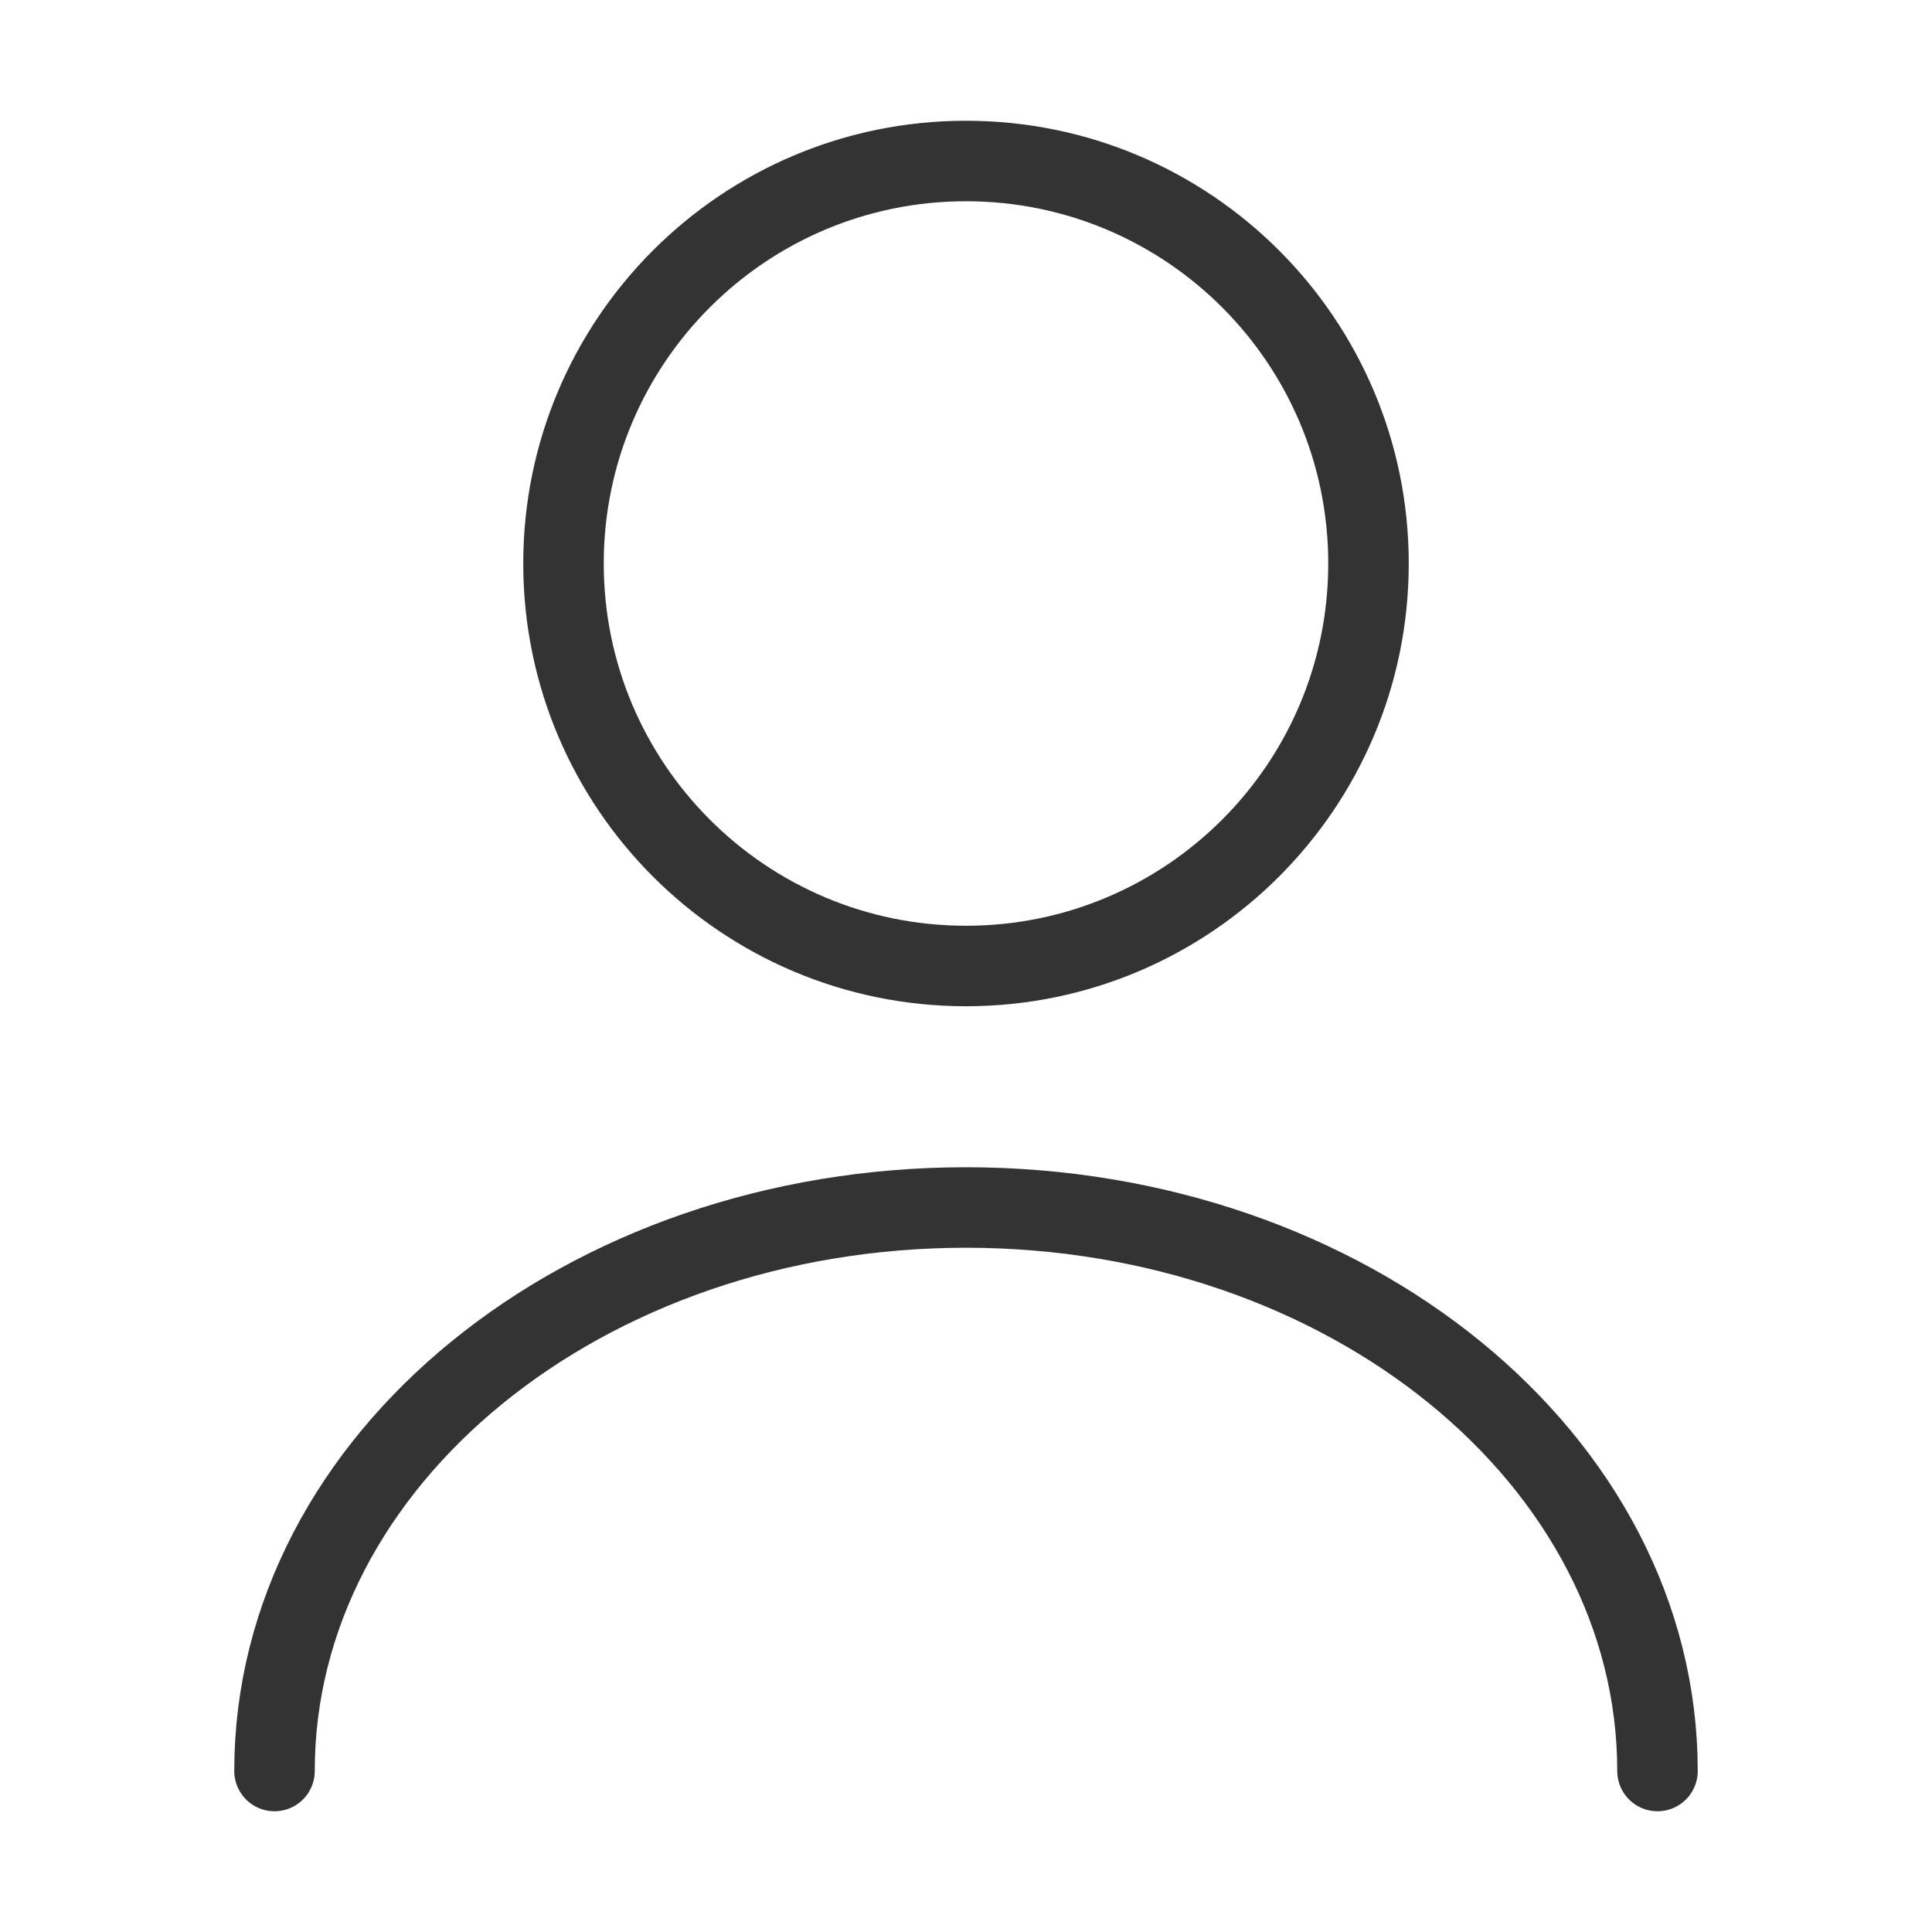
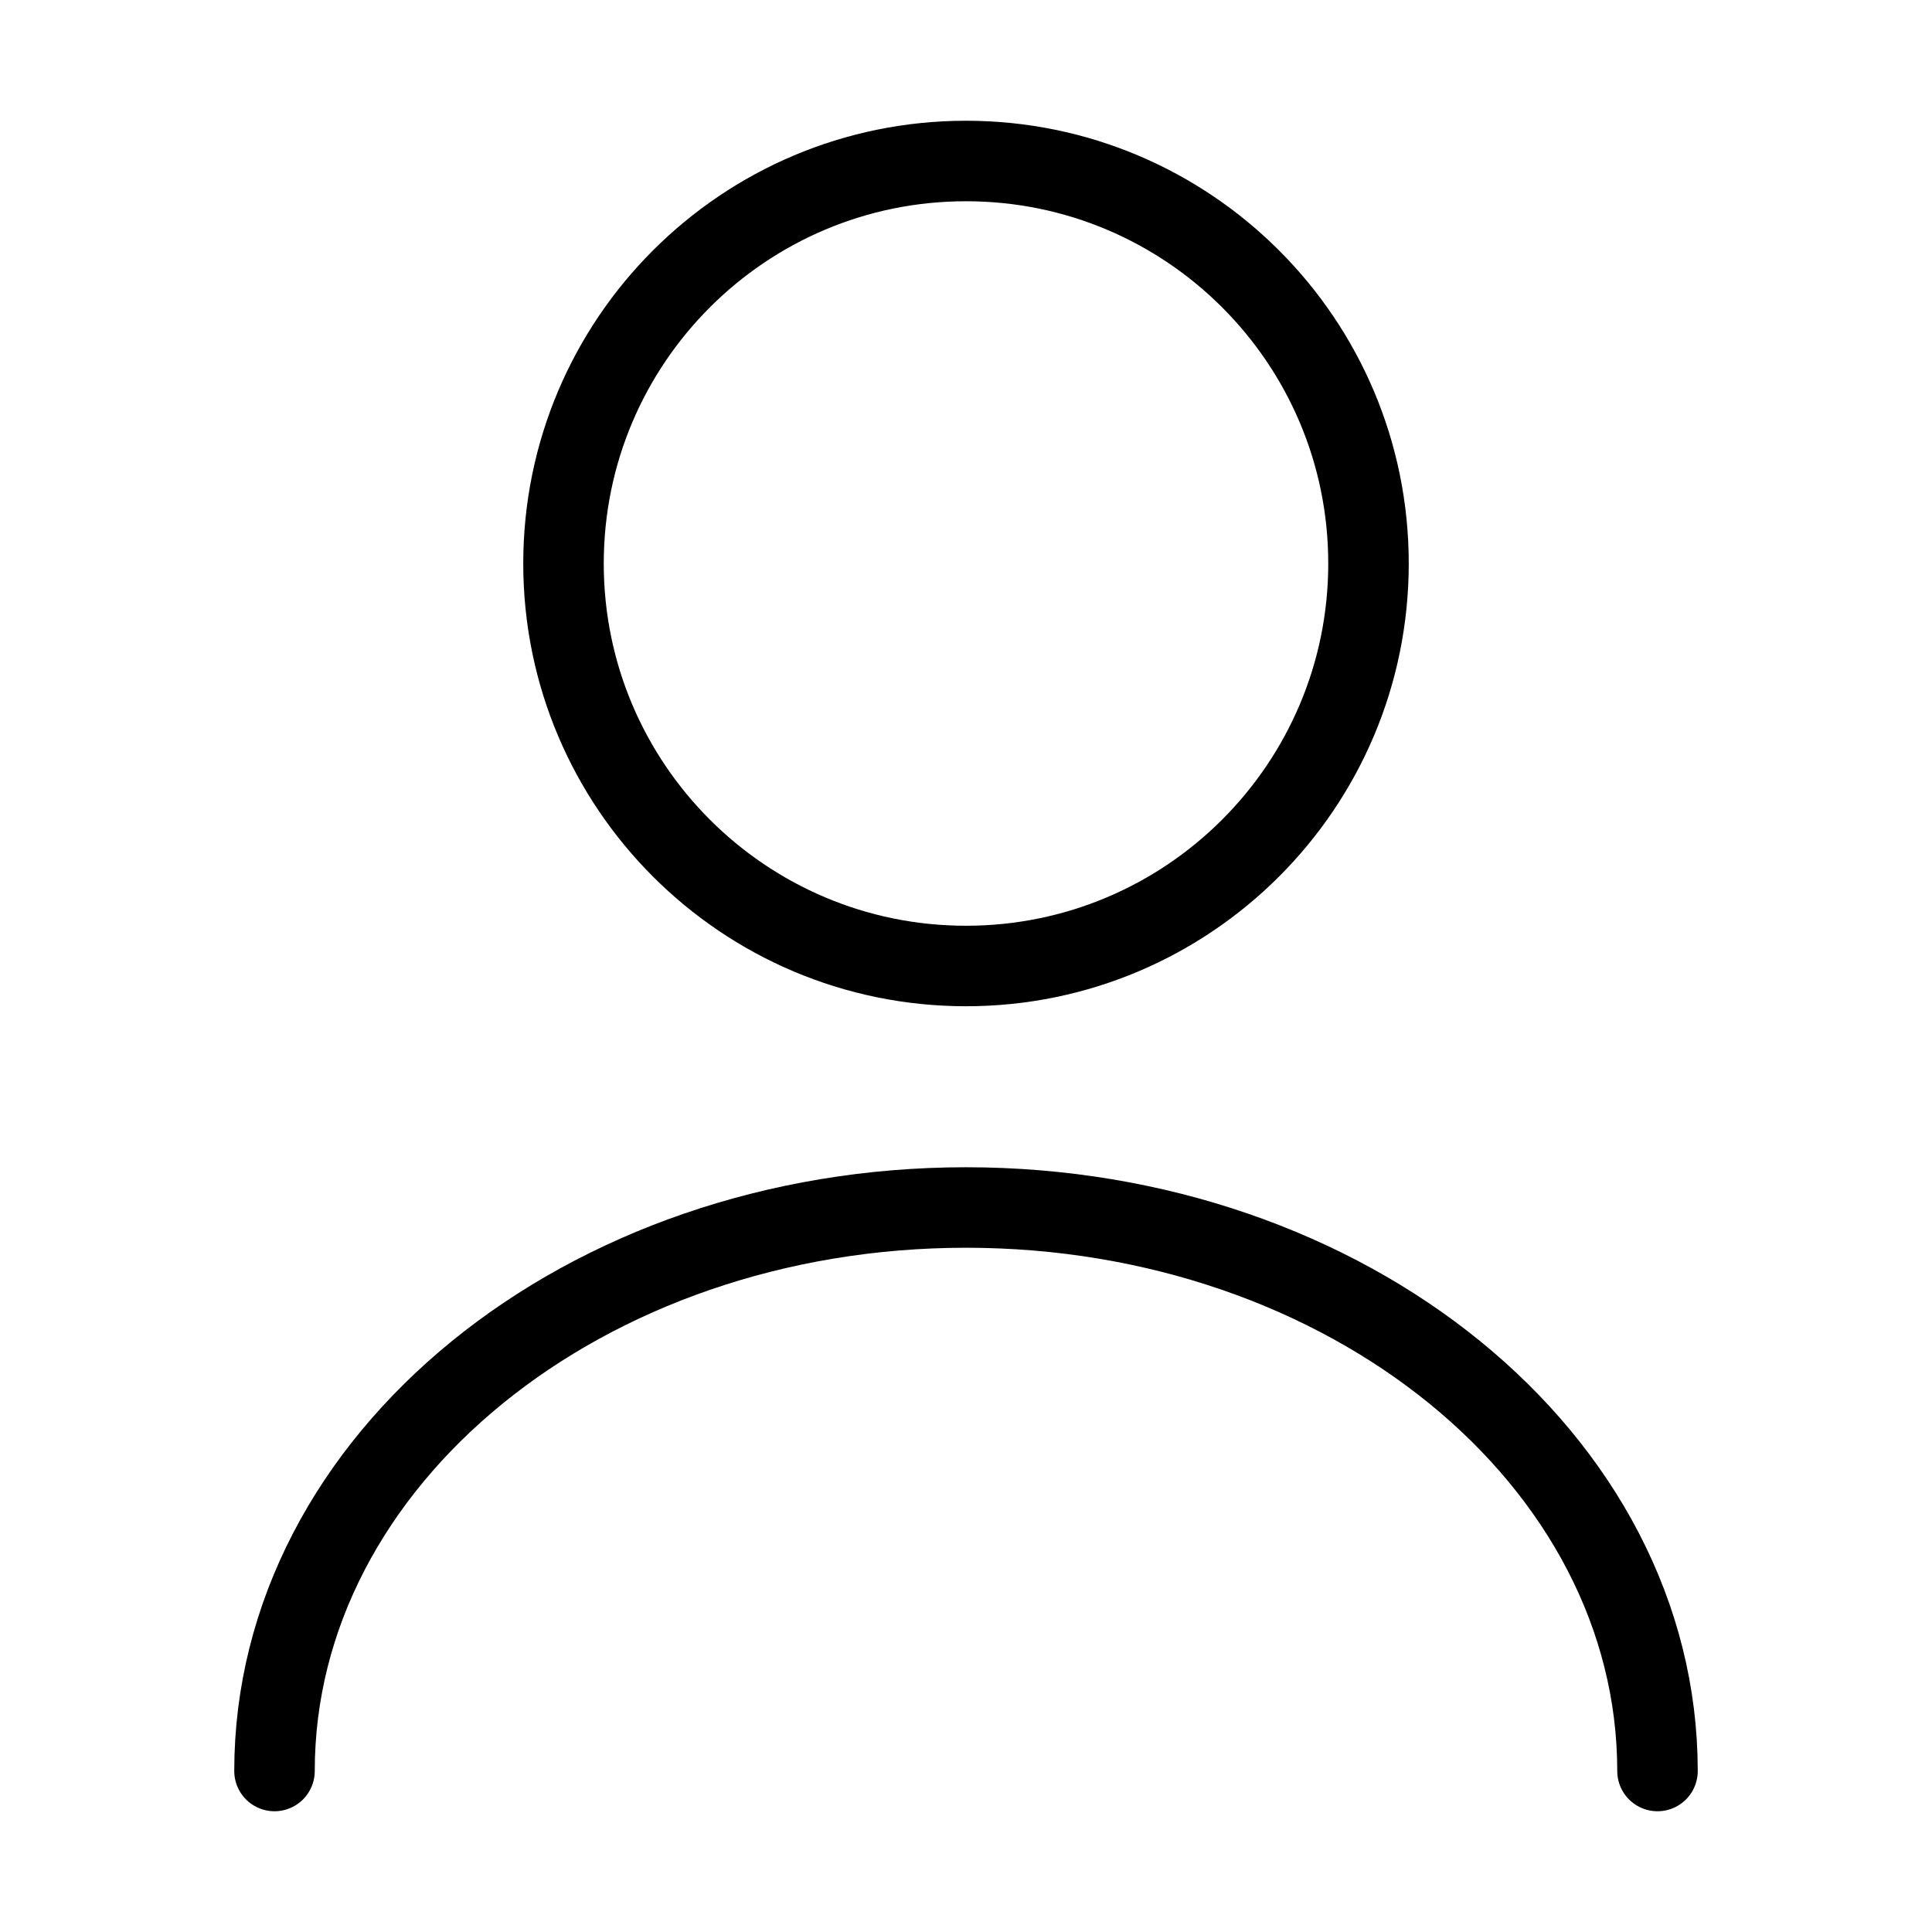
<svg xmlns="http://www.w3.org/2000/svg" width="24" height="24" viewBox="0 0 24 24" fill="none">
-   <path d="M12 12C14.761 12 17 9.761 17 7C17 4.239 14.761 2 12 2C9.239 2 7 4.239 7 7C7 9.761 9.239 12 12 12Z" stroke="#333333" stroke-linecap="round" stroke-linejoin="round" />
-   <path d="M20.59 22C20.59 18.13 16.74 15 12 15C7.26 15 3.41 18.13 3.41 22" stroke="#333333" stroke-linecap="round" stroke-linejoin="round" />
+   <path d="M12 12C14.761 12 17 9.761 17 7C17 4.239 14.761 2 12 2C9.239 2 7 4.239 7 7C7 9.761 9.239 12 12 12Z" stroke="currentColor" stroke-linecap="round" stroke-linejoin="round" />
+   <path d="M20.59 22C20.59 18.13 16.74 15 12 15C7.26 15 3.41 18.13 3.41 22" stroke="currentColor" stroke-linecap="round" stroke-linejoin="round" />
</svg>
